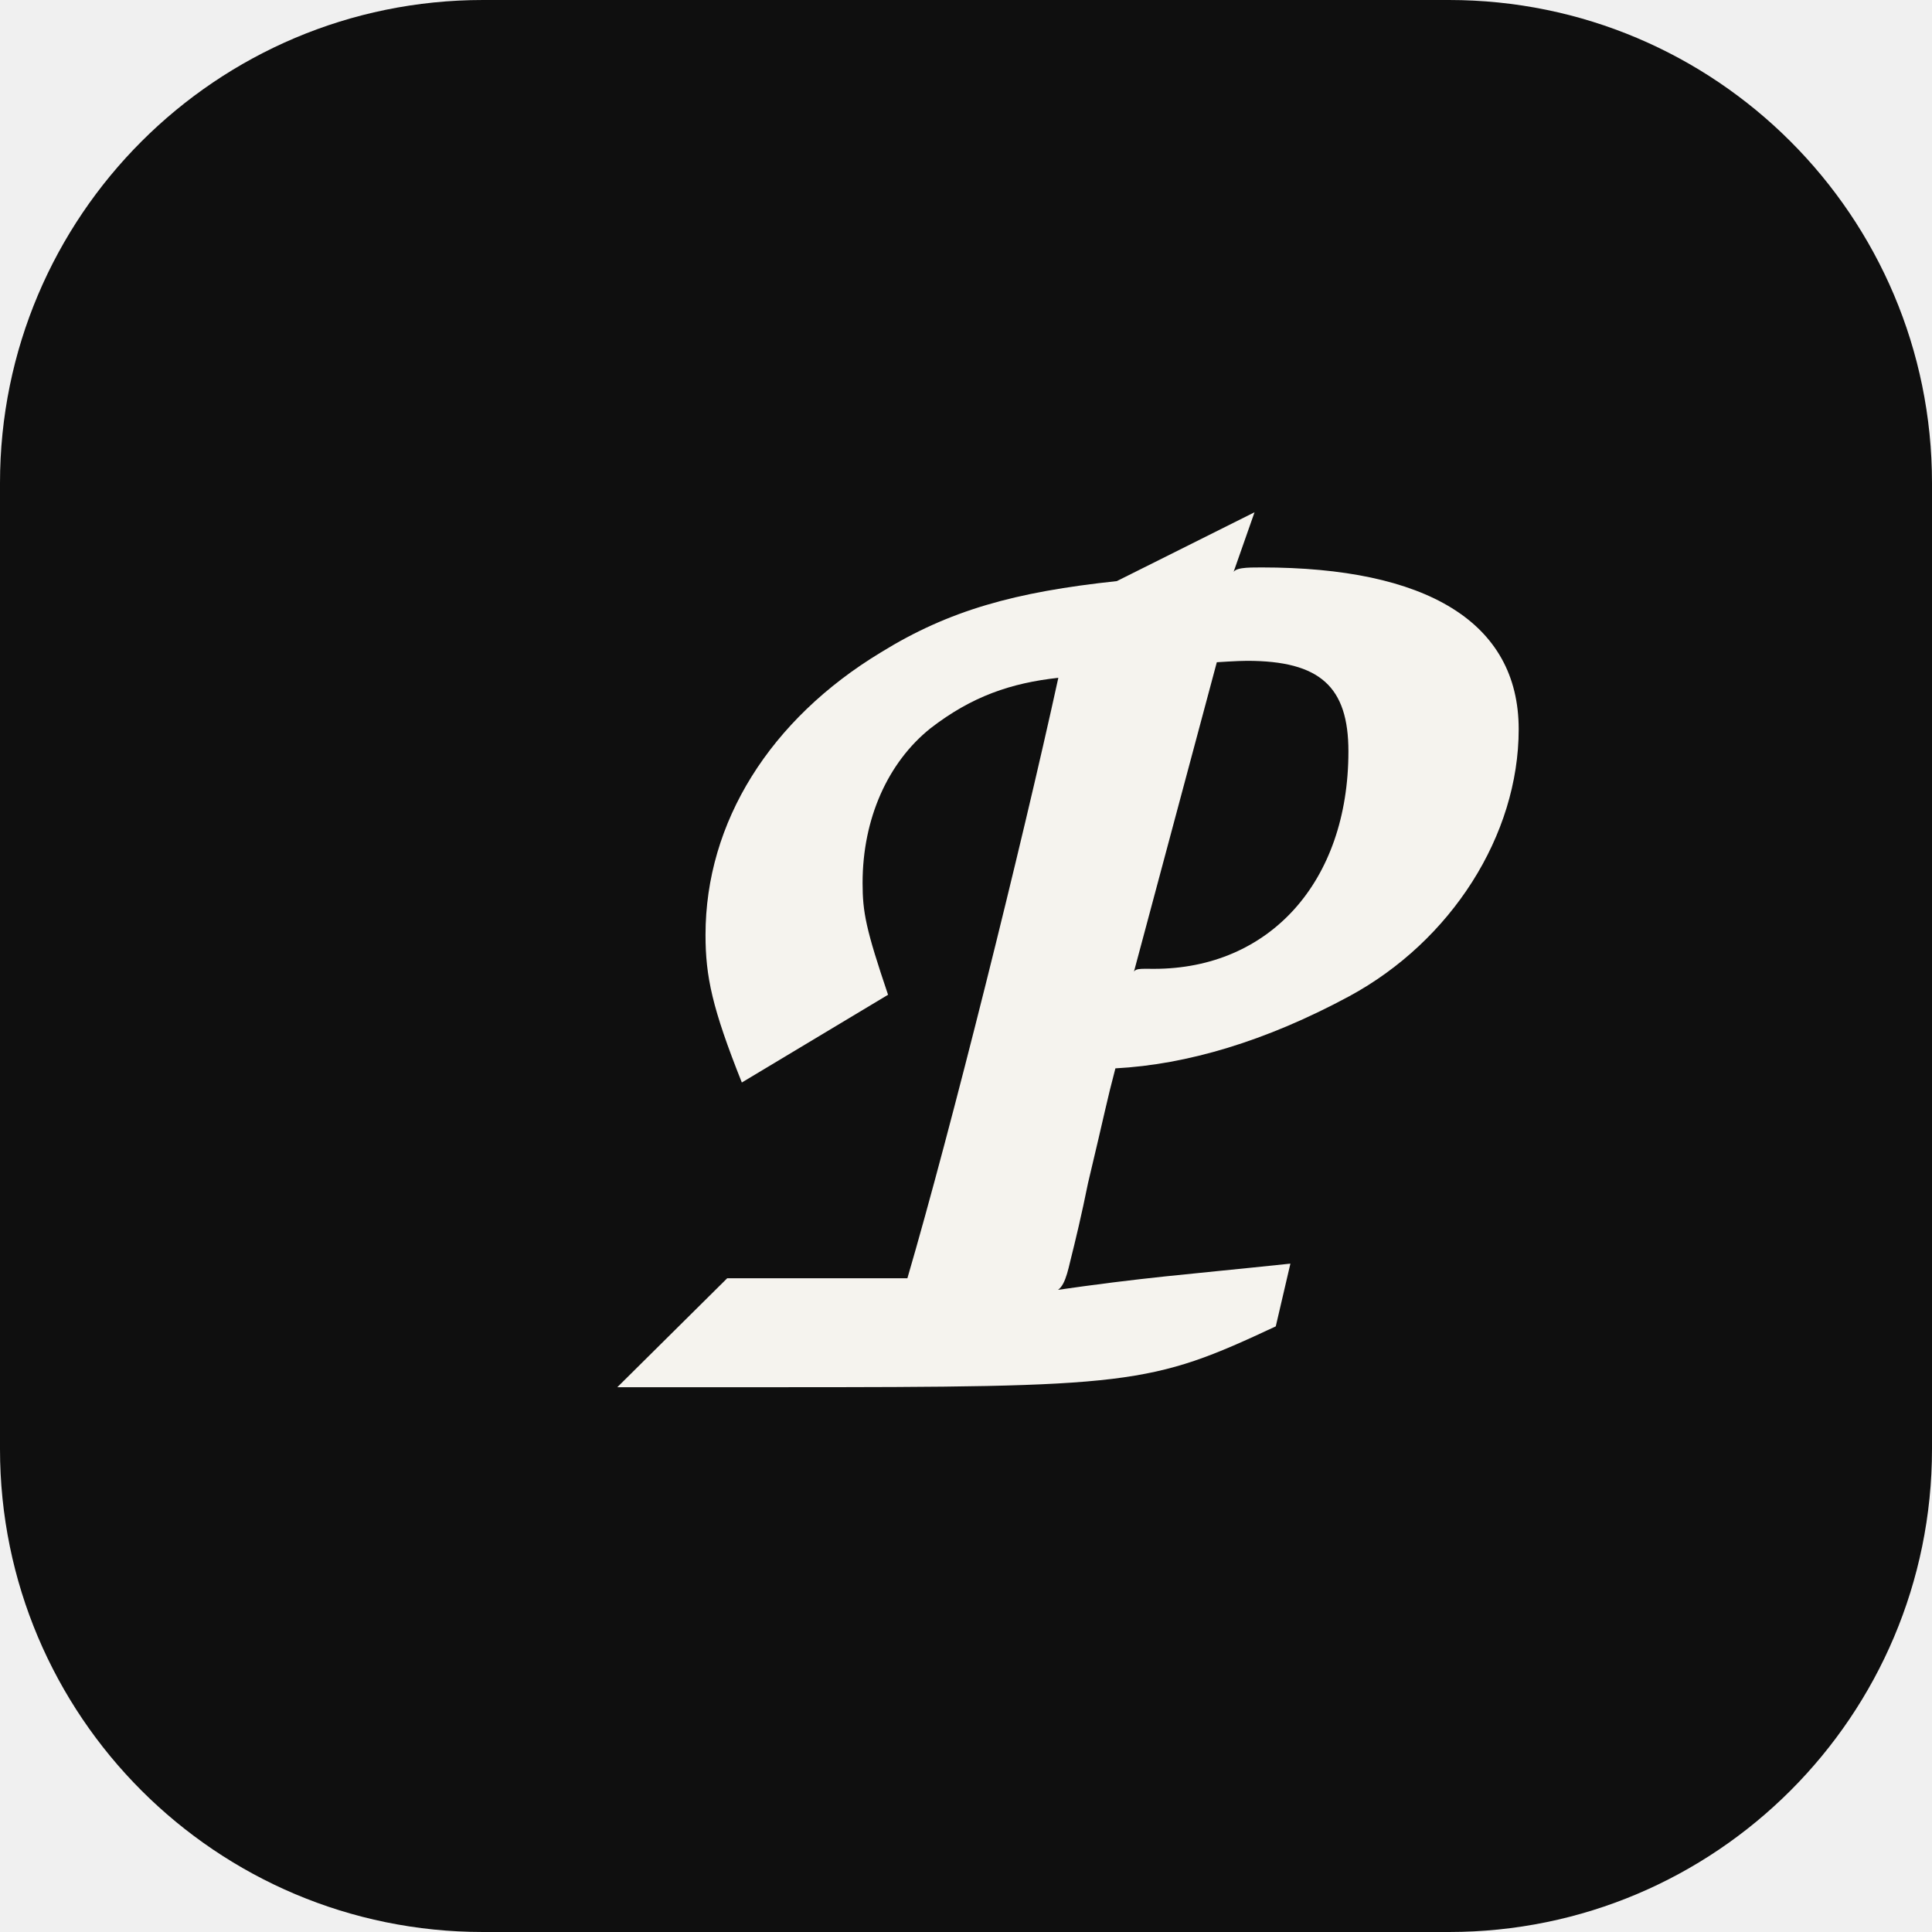
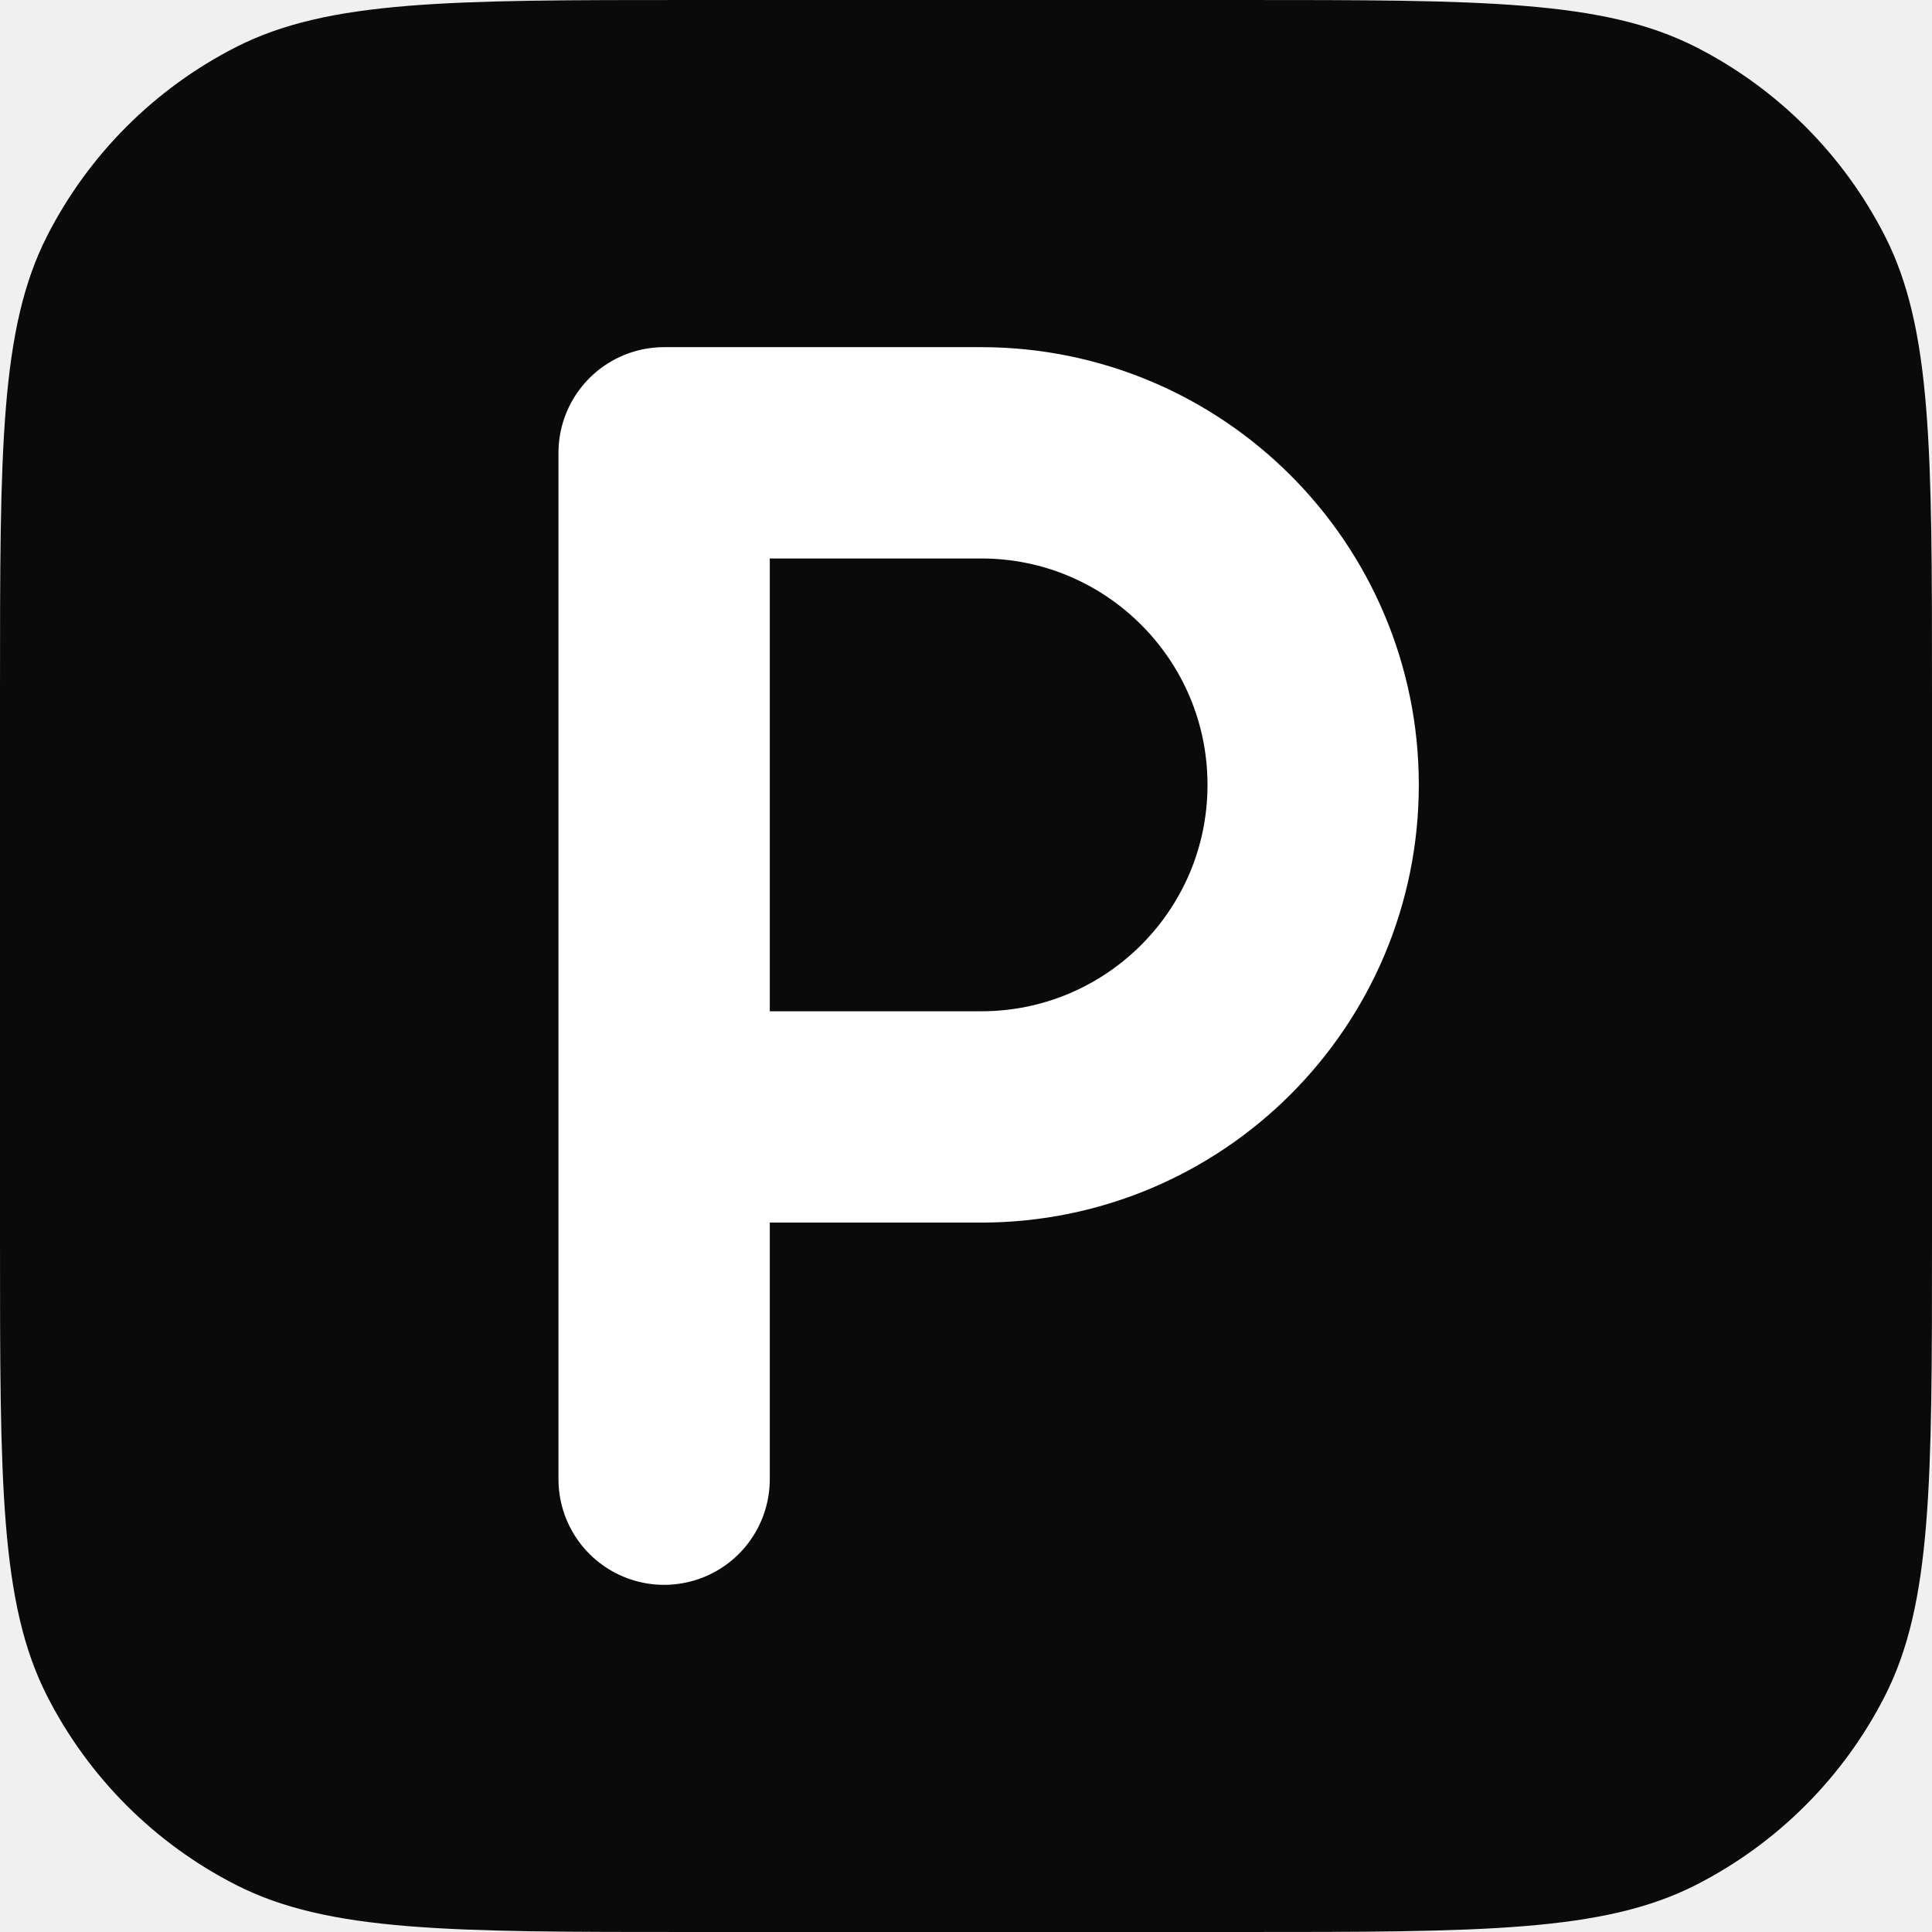
- <svg xmlns="http://www.w3.org/2000/svg" viewBox="0 0 64 64">
-   <rect width="64" height="64" rx="16" fill="#0f0f0f" />
-   <text x="32" y="46" text-anchor="middle" font-family="Caveat, cursive" font-weight="700" font-size="44" fill="#f5f3ee">P</text>
+ <svg xmlns="http://www.w3.org/2000/svg" viewBox="0 0 160 160">
+   <path fill="#0a0a0a" d="M102.733 0c20.045 0 30.068 0 37.724 3.901a35.792 35.792 0 0 1 15.642 15.642c3.901 7.656 3.901 17.679 3.901 37.724L160 102.733c0 20.045 0 30.068-3.901 37.724a35.792 35.792 0 0 1-15.642 15.642c-7.656 3.901-17.679 3.901-37.724 3.901L57.267 160c-20.045 0-30.068 0-37.724-3.901a35.792 35.792 0 0 1-15.642-15.642c-3.901-7.656-3.901-17.679-3.901-37.724L0 57.267c0-20.045 0-30.068 3.901-37.724a35.792 35.792 0 0 1 15.642-15.642c7.656-3.901 17.679-3.901 37.724-3.901Z" />
+   <path d="M55 122.5V37.5H81.25a27.5 27.5 0 0 1 0 55H55" fill="none" stroke="#fff" stroke-width="17.5" stroke-linecap="round" stroke-linejoin="round" />
</svg>
